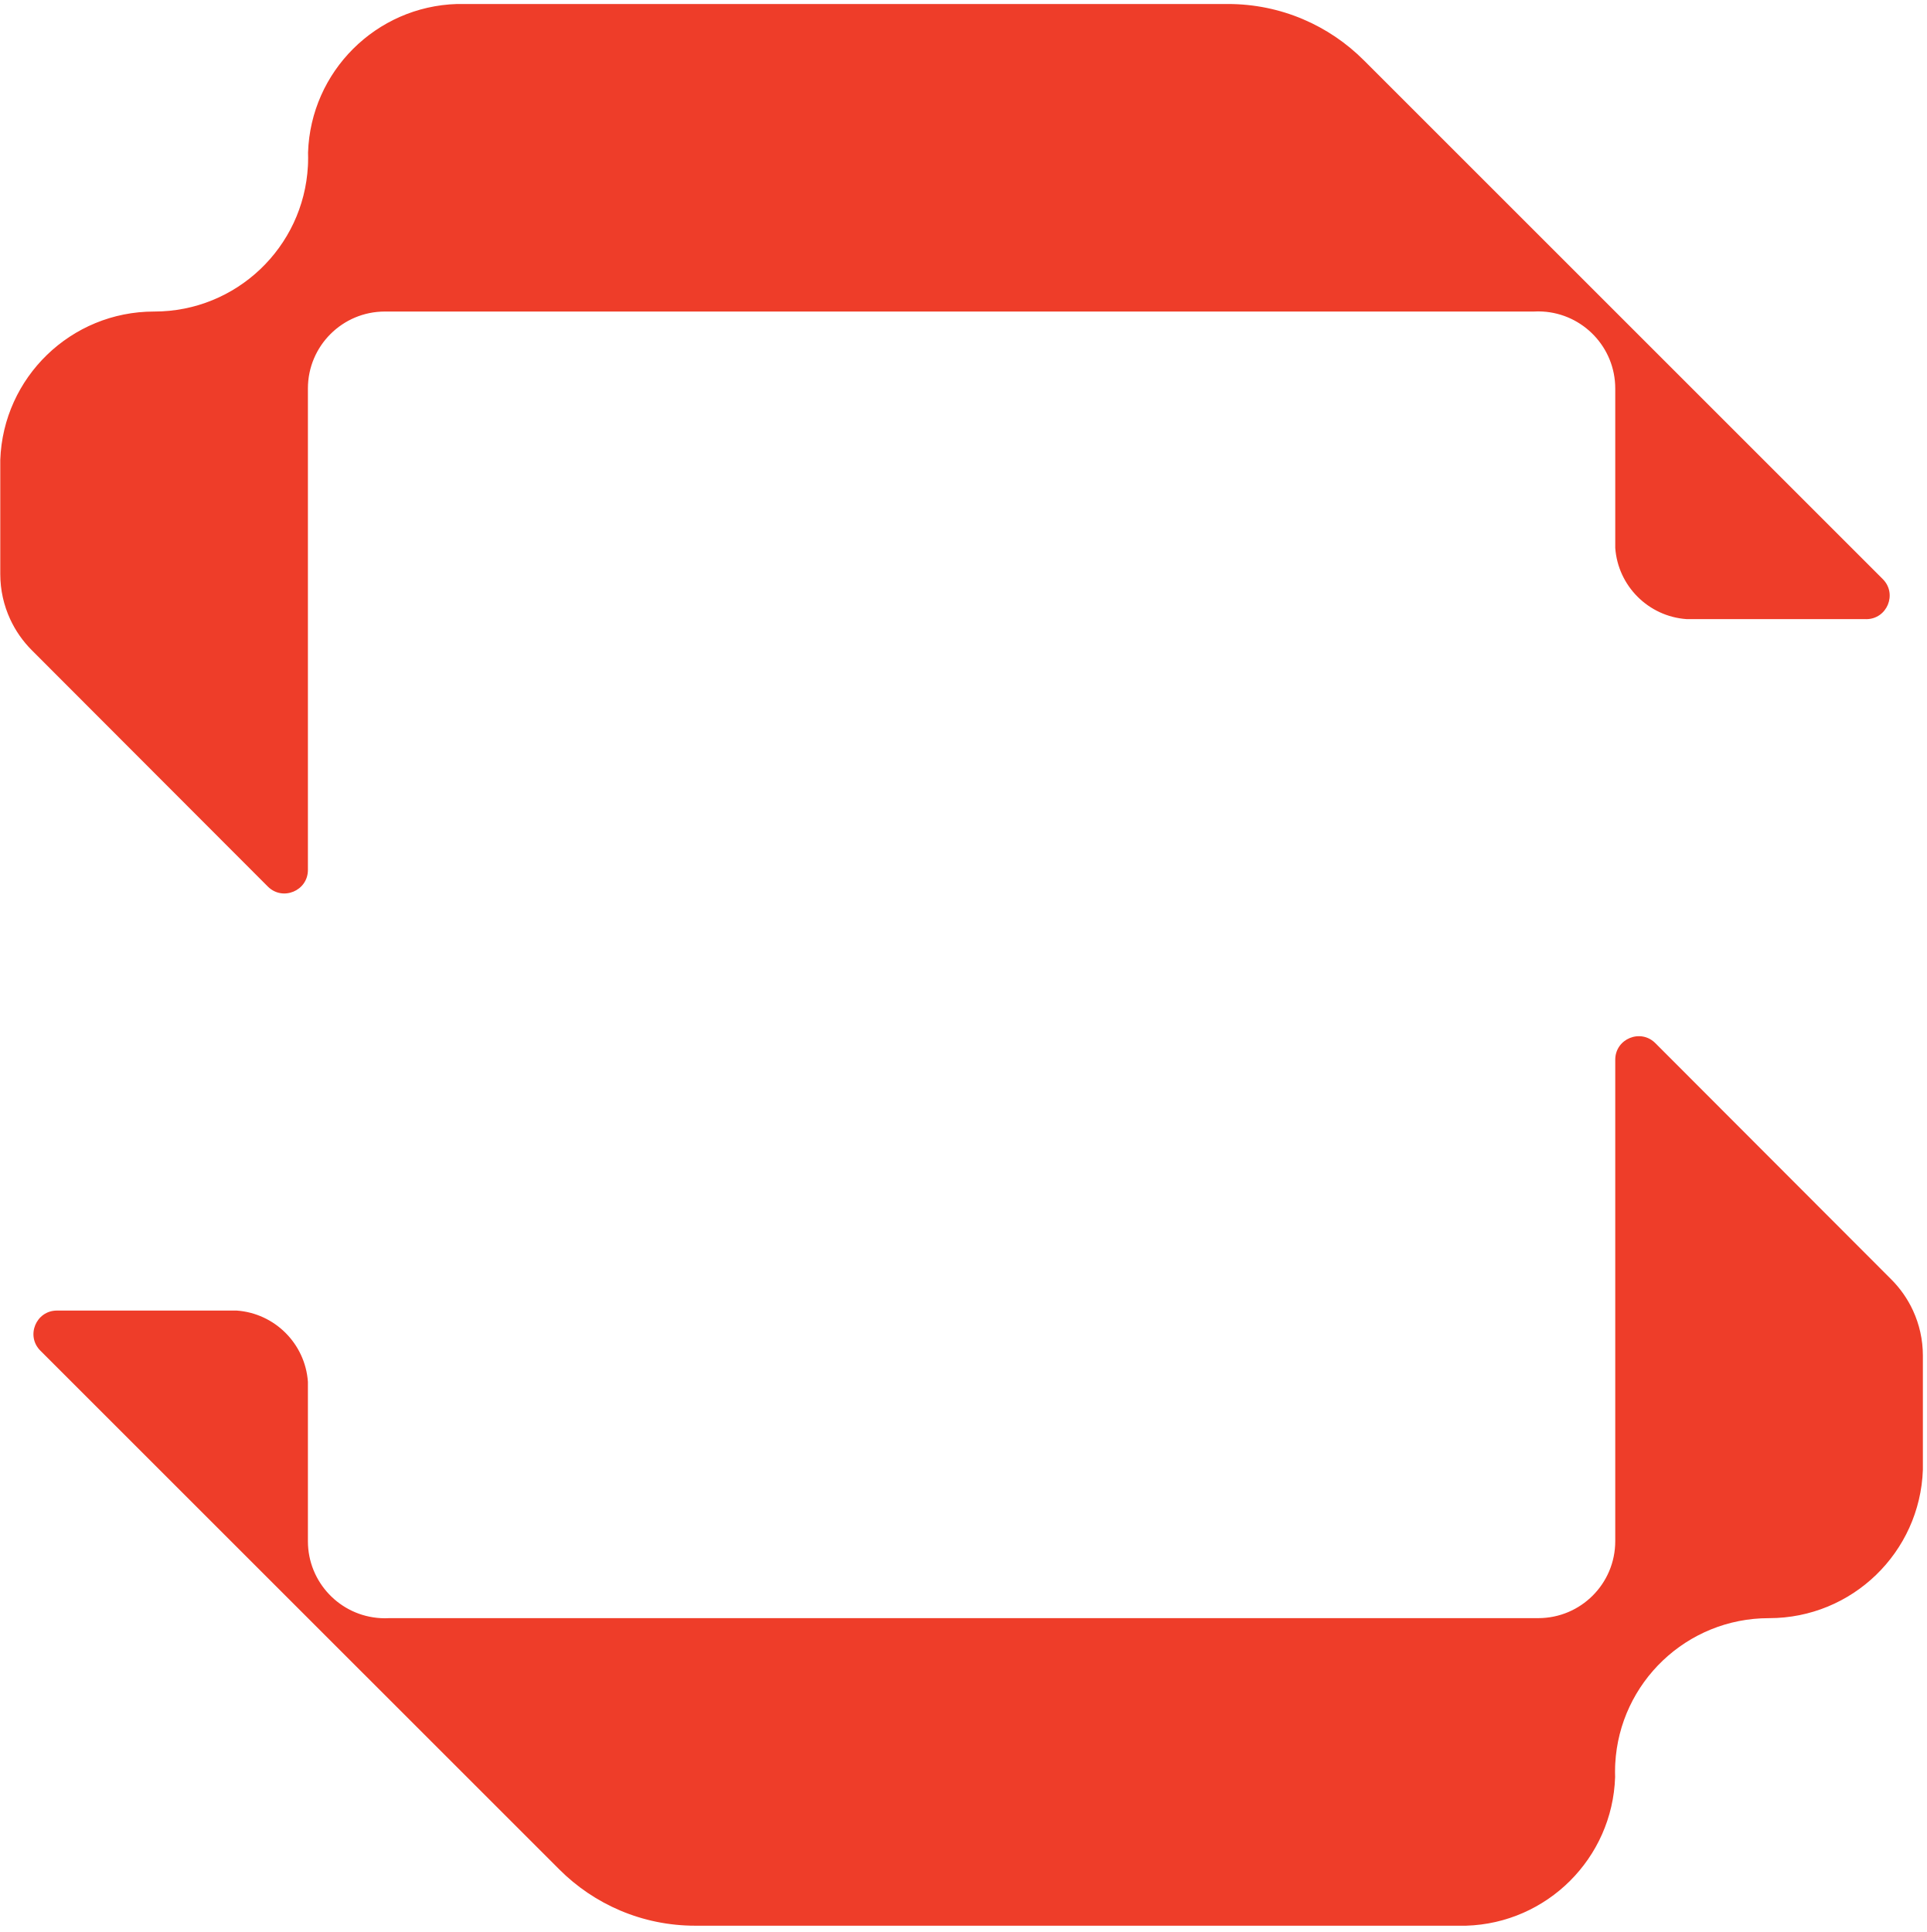
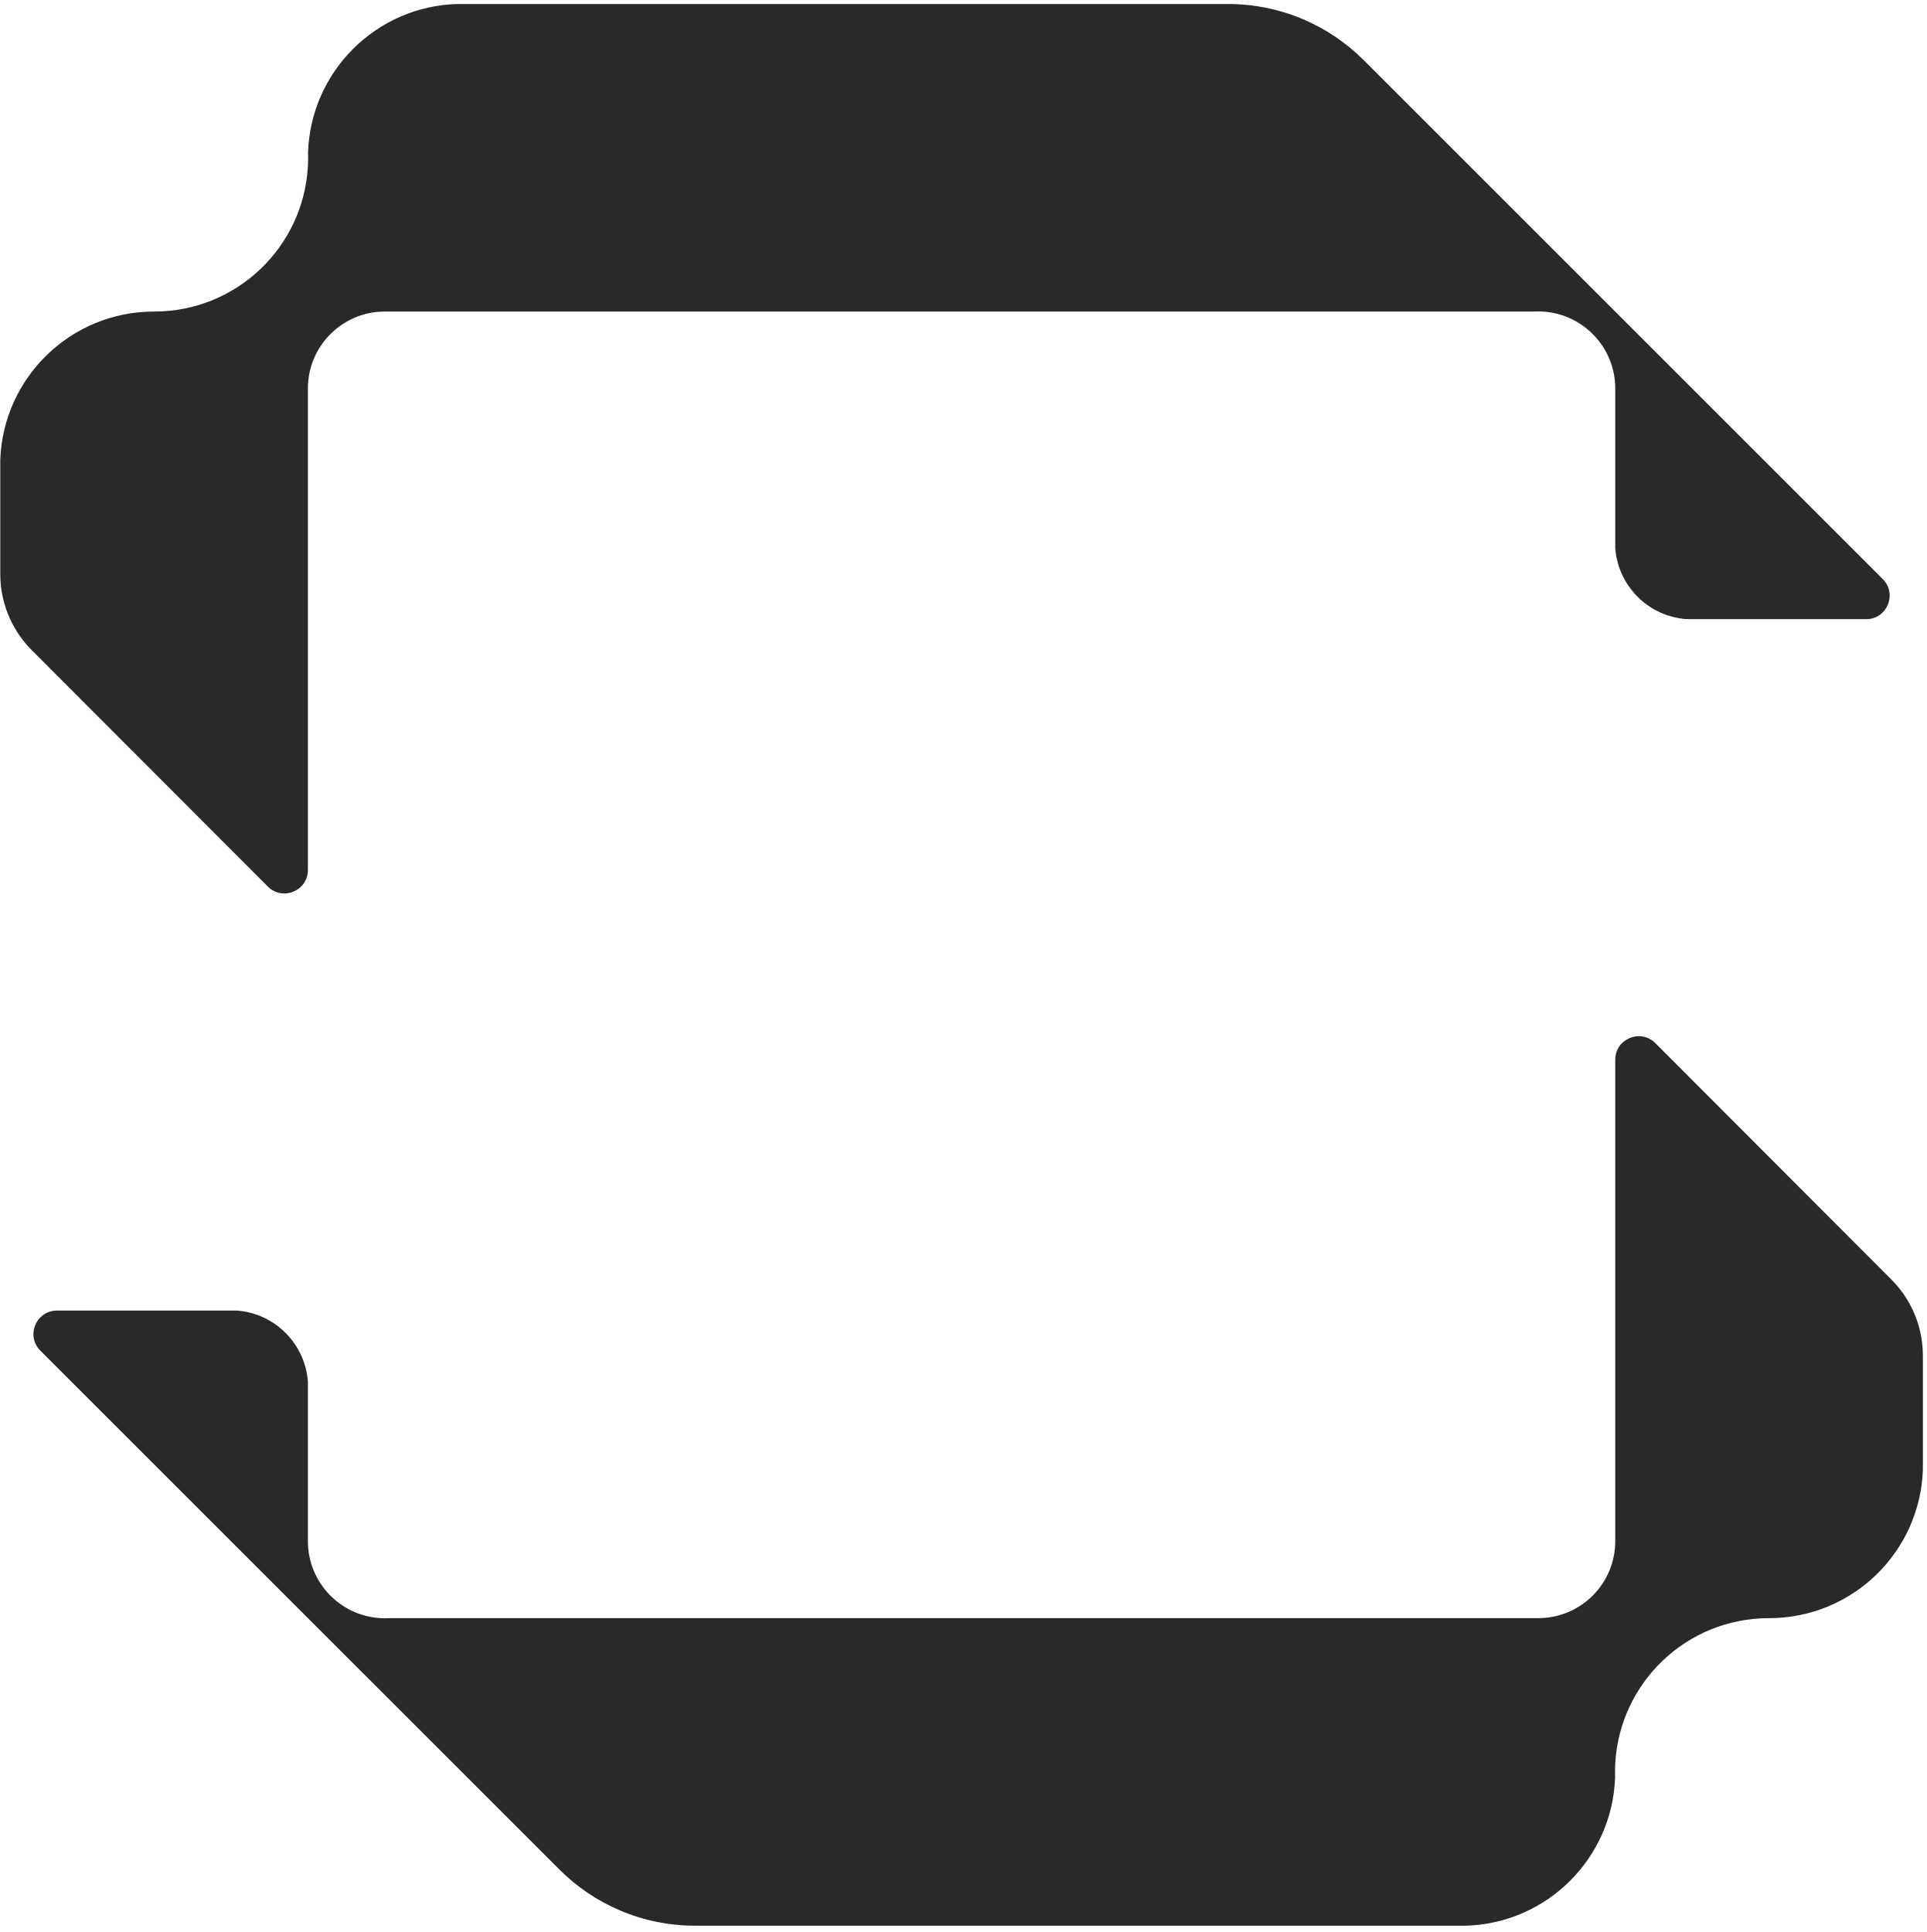
<svg xmlns="http://www.w3.org/2000/svg" viewBox="0 0 703.59 705.73">
-   <style>.m{fill:#EE3D29}@media (prefers-color-scheme:dark){.m{fill:#F8F7F2}}</style>
+   <style>.m{fill:#282929}@media (prefers-color-scheme:dark){.m{fill:#F8F7F2}}</style>
  <path class="m" d="M681.55,226.15h-65.63c-13.91-.98-25.04-12.11-26.02-26.02v-58.22c0-15.01-11.75-27.27-26.54-28.11-.53-.03-1.06-.05-1.6-.05s-1.07.01-1.6.05H140.56c-15.52,0-28.11,12.58-28.11,28.11v175.87c0,7.64-9.24,11.47-14.64,6.06L11.63,237.53c-3.27-3.27-5.97-7.12-7.93-11.38-2.3-5-3.6-10.57-3.6-16.45v-41.71c1.06-30.12,25.8-54.19,56.17-54.19h.08c30.01,0,54.51-23.53,56.1-53.13.02-.37.03-.74.05-1.11.02-.64.03-1.28.03-1.93s-.01-1.29-.03-1.93c.99-29.58,24.83-53.35,54.42-54.24h281.51c19.4,0,36.98,7.86,49.68,20.59l91.78,91.77,97.71,97.71c5.4,5.4,1.58,14.64-6.06,14.64Z" />
  <path class="m" d="M20.8,478.73h65.63c13.91.98,25.04,12.11,26.02,26.02v58.22c0,15.01,11.75,27.27,26.54,28.11.53.03,1.06.05,1.6.05s1.07-.01,1.6-.05h419.6c15.52,0,28.11-12.58,28.11-28.11v-175.87c0-7.64,9.24-11.47,14.64-6.06l86.18,86.32c3.27,3.27,5.97,7.12,7.93,11.38,2.3,5,3.6,10.57,3.6,16.45v41.71c-1.06,30.12-25.8,54.19-56.17,54.19h-.08c-30.01,0-54.51,23.53-56.1,53.13-.02.37-.03.74-.05,1.11-.02.64-.03,1.28-.03,1.93s.01,1.29.03,1.93c-.99,29.58-24.83,53.35-54.42,54.24H253.91c-19.4,0-36.98-7.86-49.68-20.59l-91.78-91.77L14.74,493.37c-5.4-5.4-1.58-14.64,6.06-14.64Z" />
</svg>
